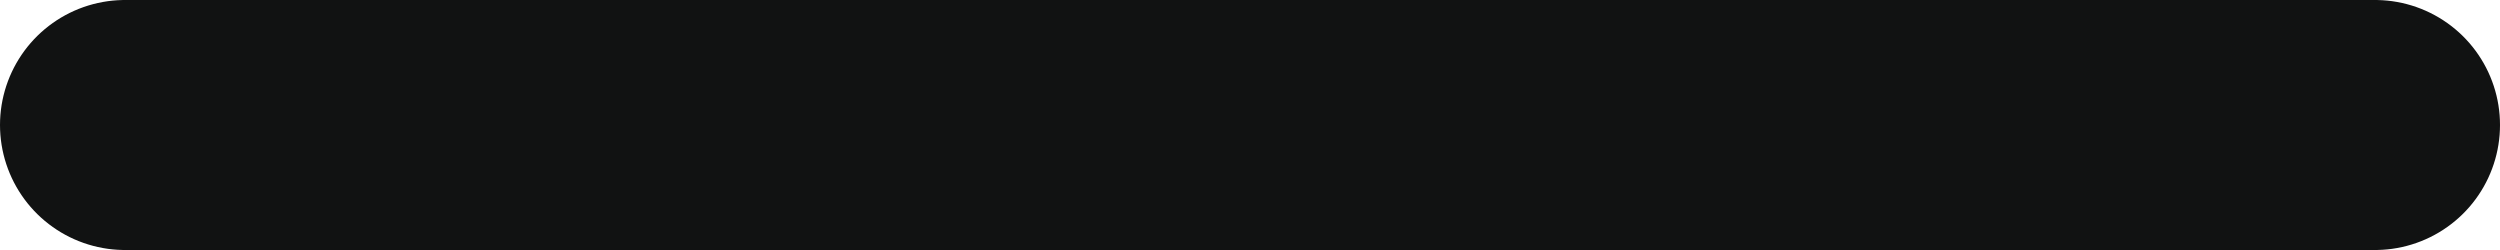
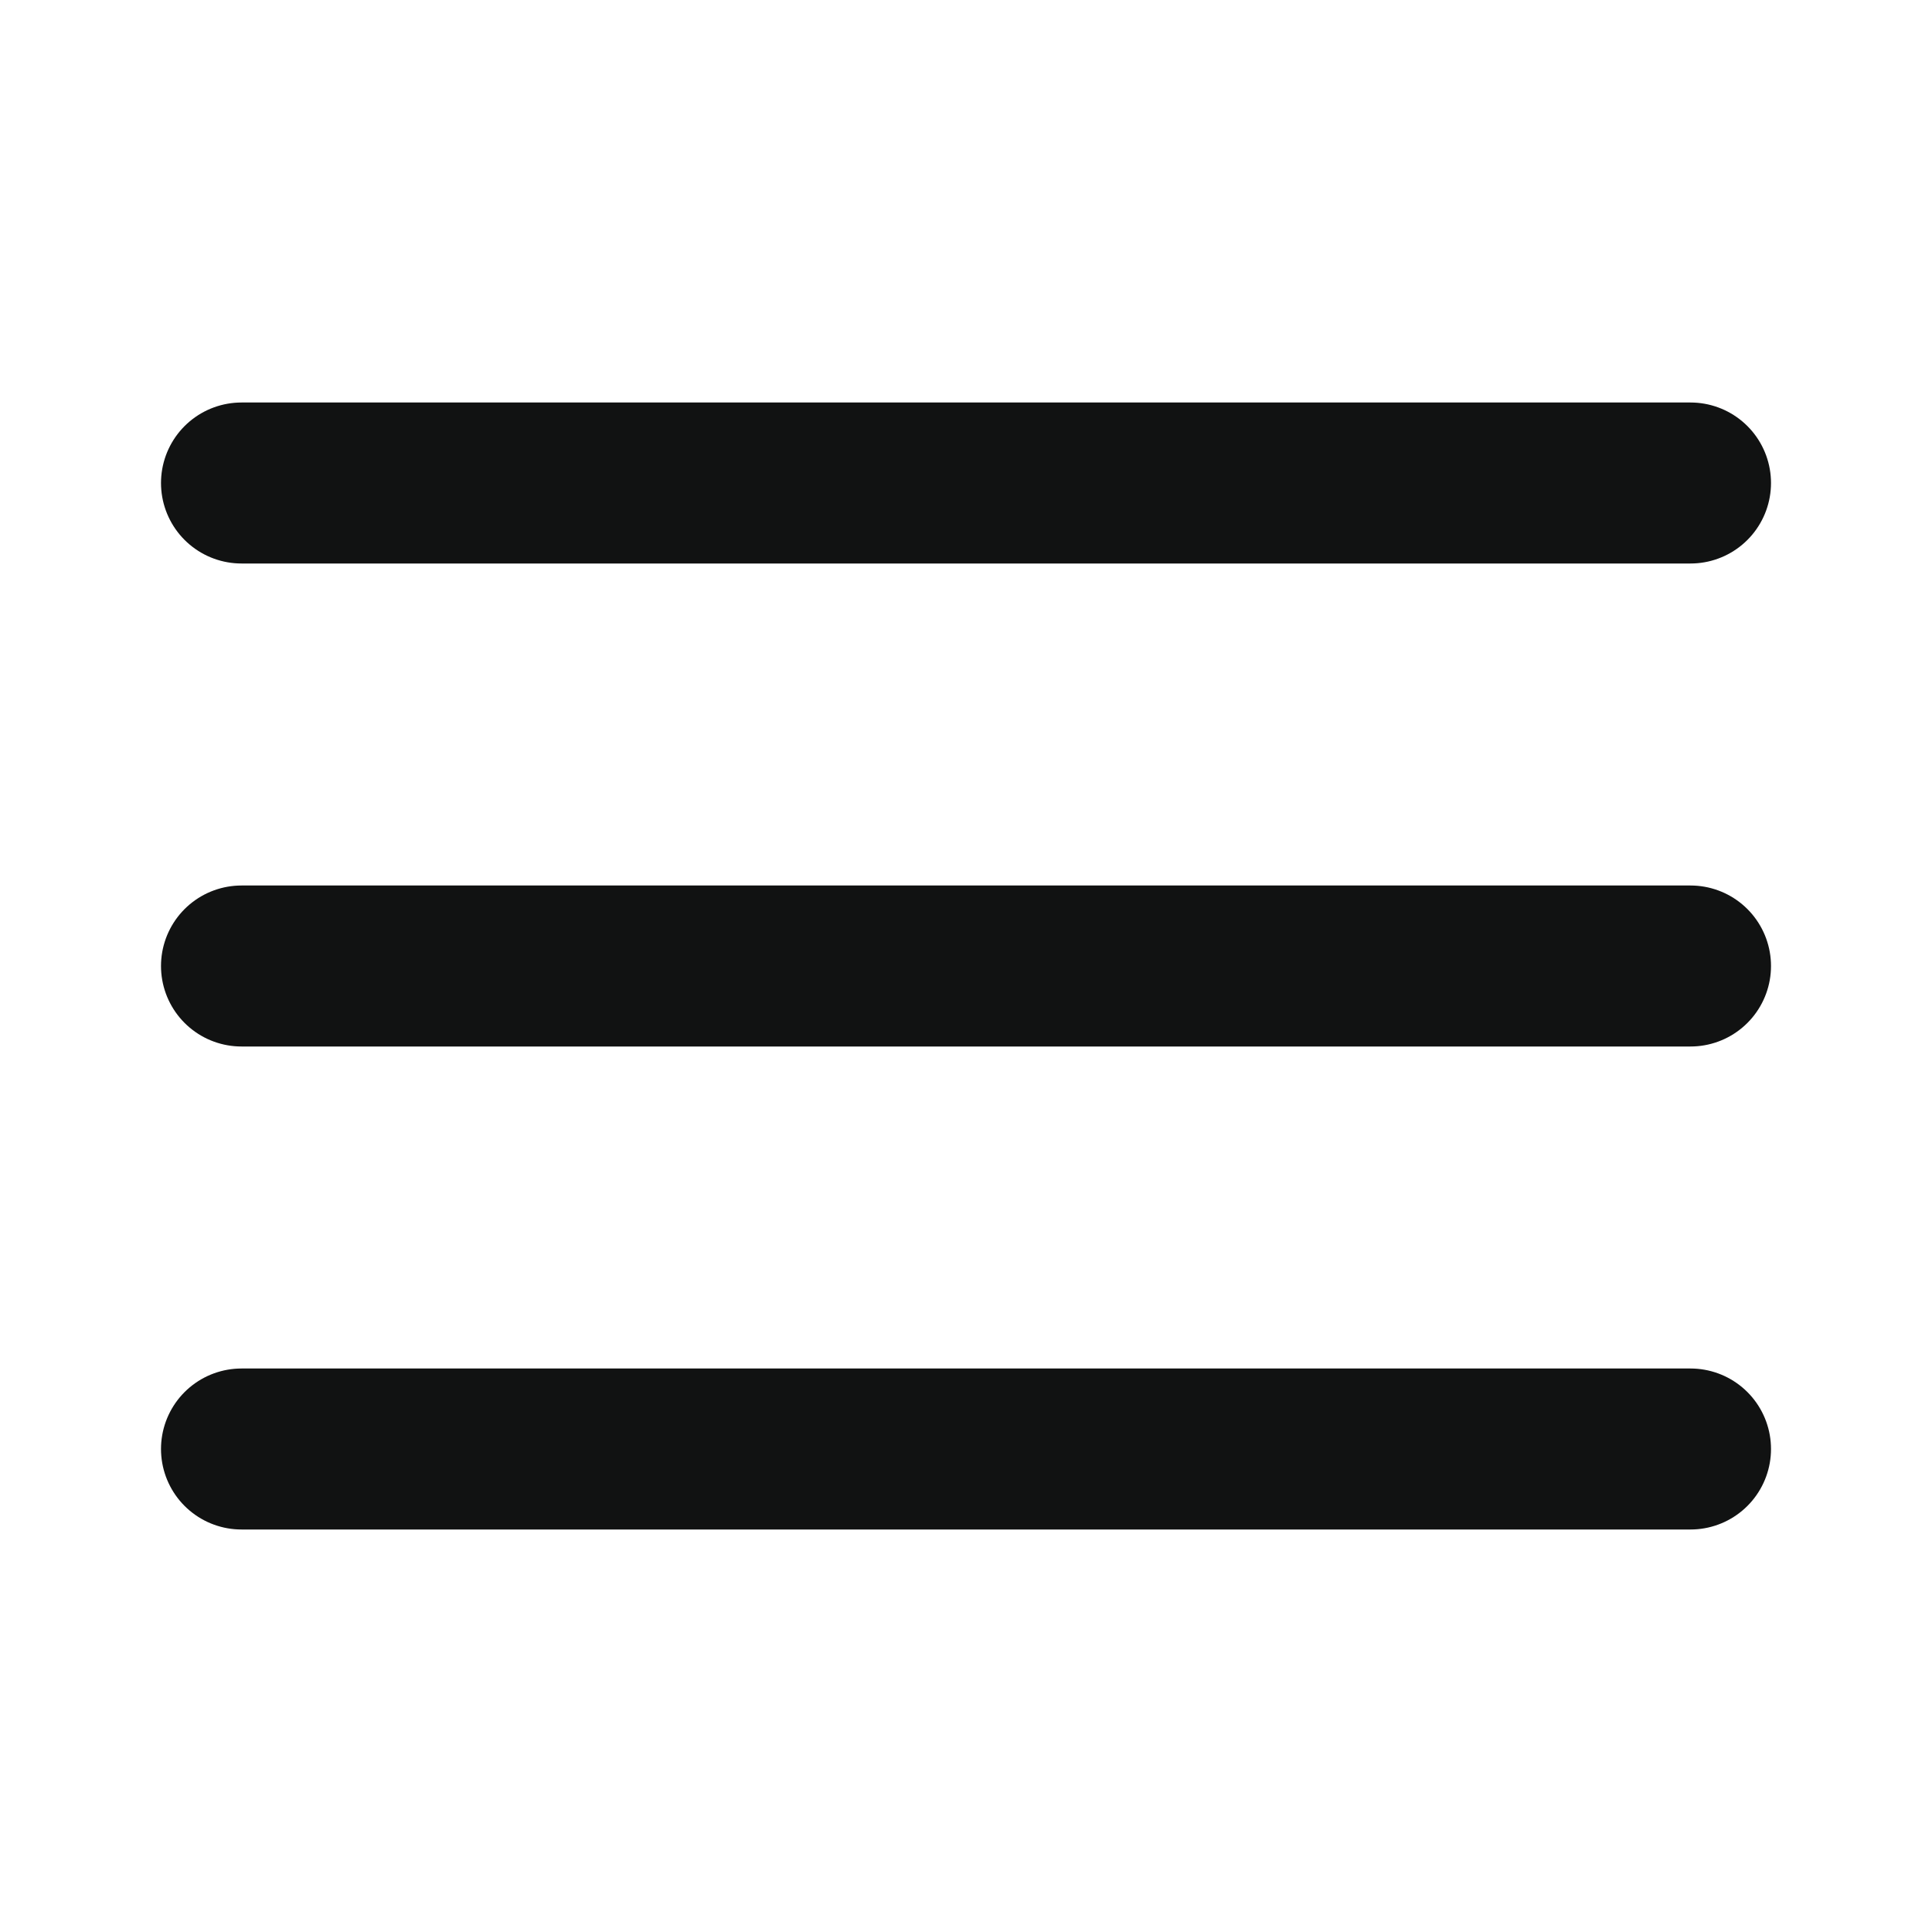
- <svg xmlns="http://www.w3.org/2000/svg" width="20" height="2" viewBox="0 0 20 2" fill="none">
-   <path d="M1 1H19" stroke="#111212" stroke-width="2" stroke-linecap="round" stroke-linejoin="round" />
+ <svg xmlns="http://www.w3.org/2000/svg" width="24" height="24" viewBox="0 0 24 24" fill="none">
+   <path d="M3 18H21" stroke="#111212" stroke-width="2" stroke-linecap="round" stroke-linejoin="round" />
+   <path d="M3 12H21" stroke="#111212" stroke-width="2" stroke-linecap="round" stroke-linejoin="round" />
+   <path d="M3 6H21" stroke="#111212" stroke-width="2" stroke-linecap="round" stroke-linejoin="round" />
</svg>
